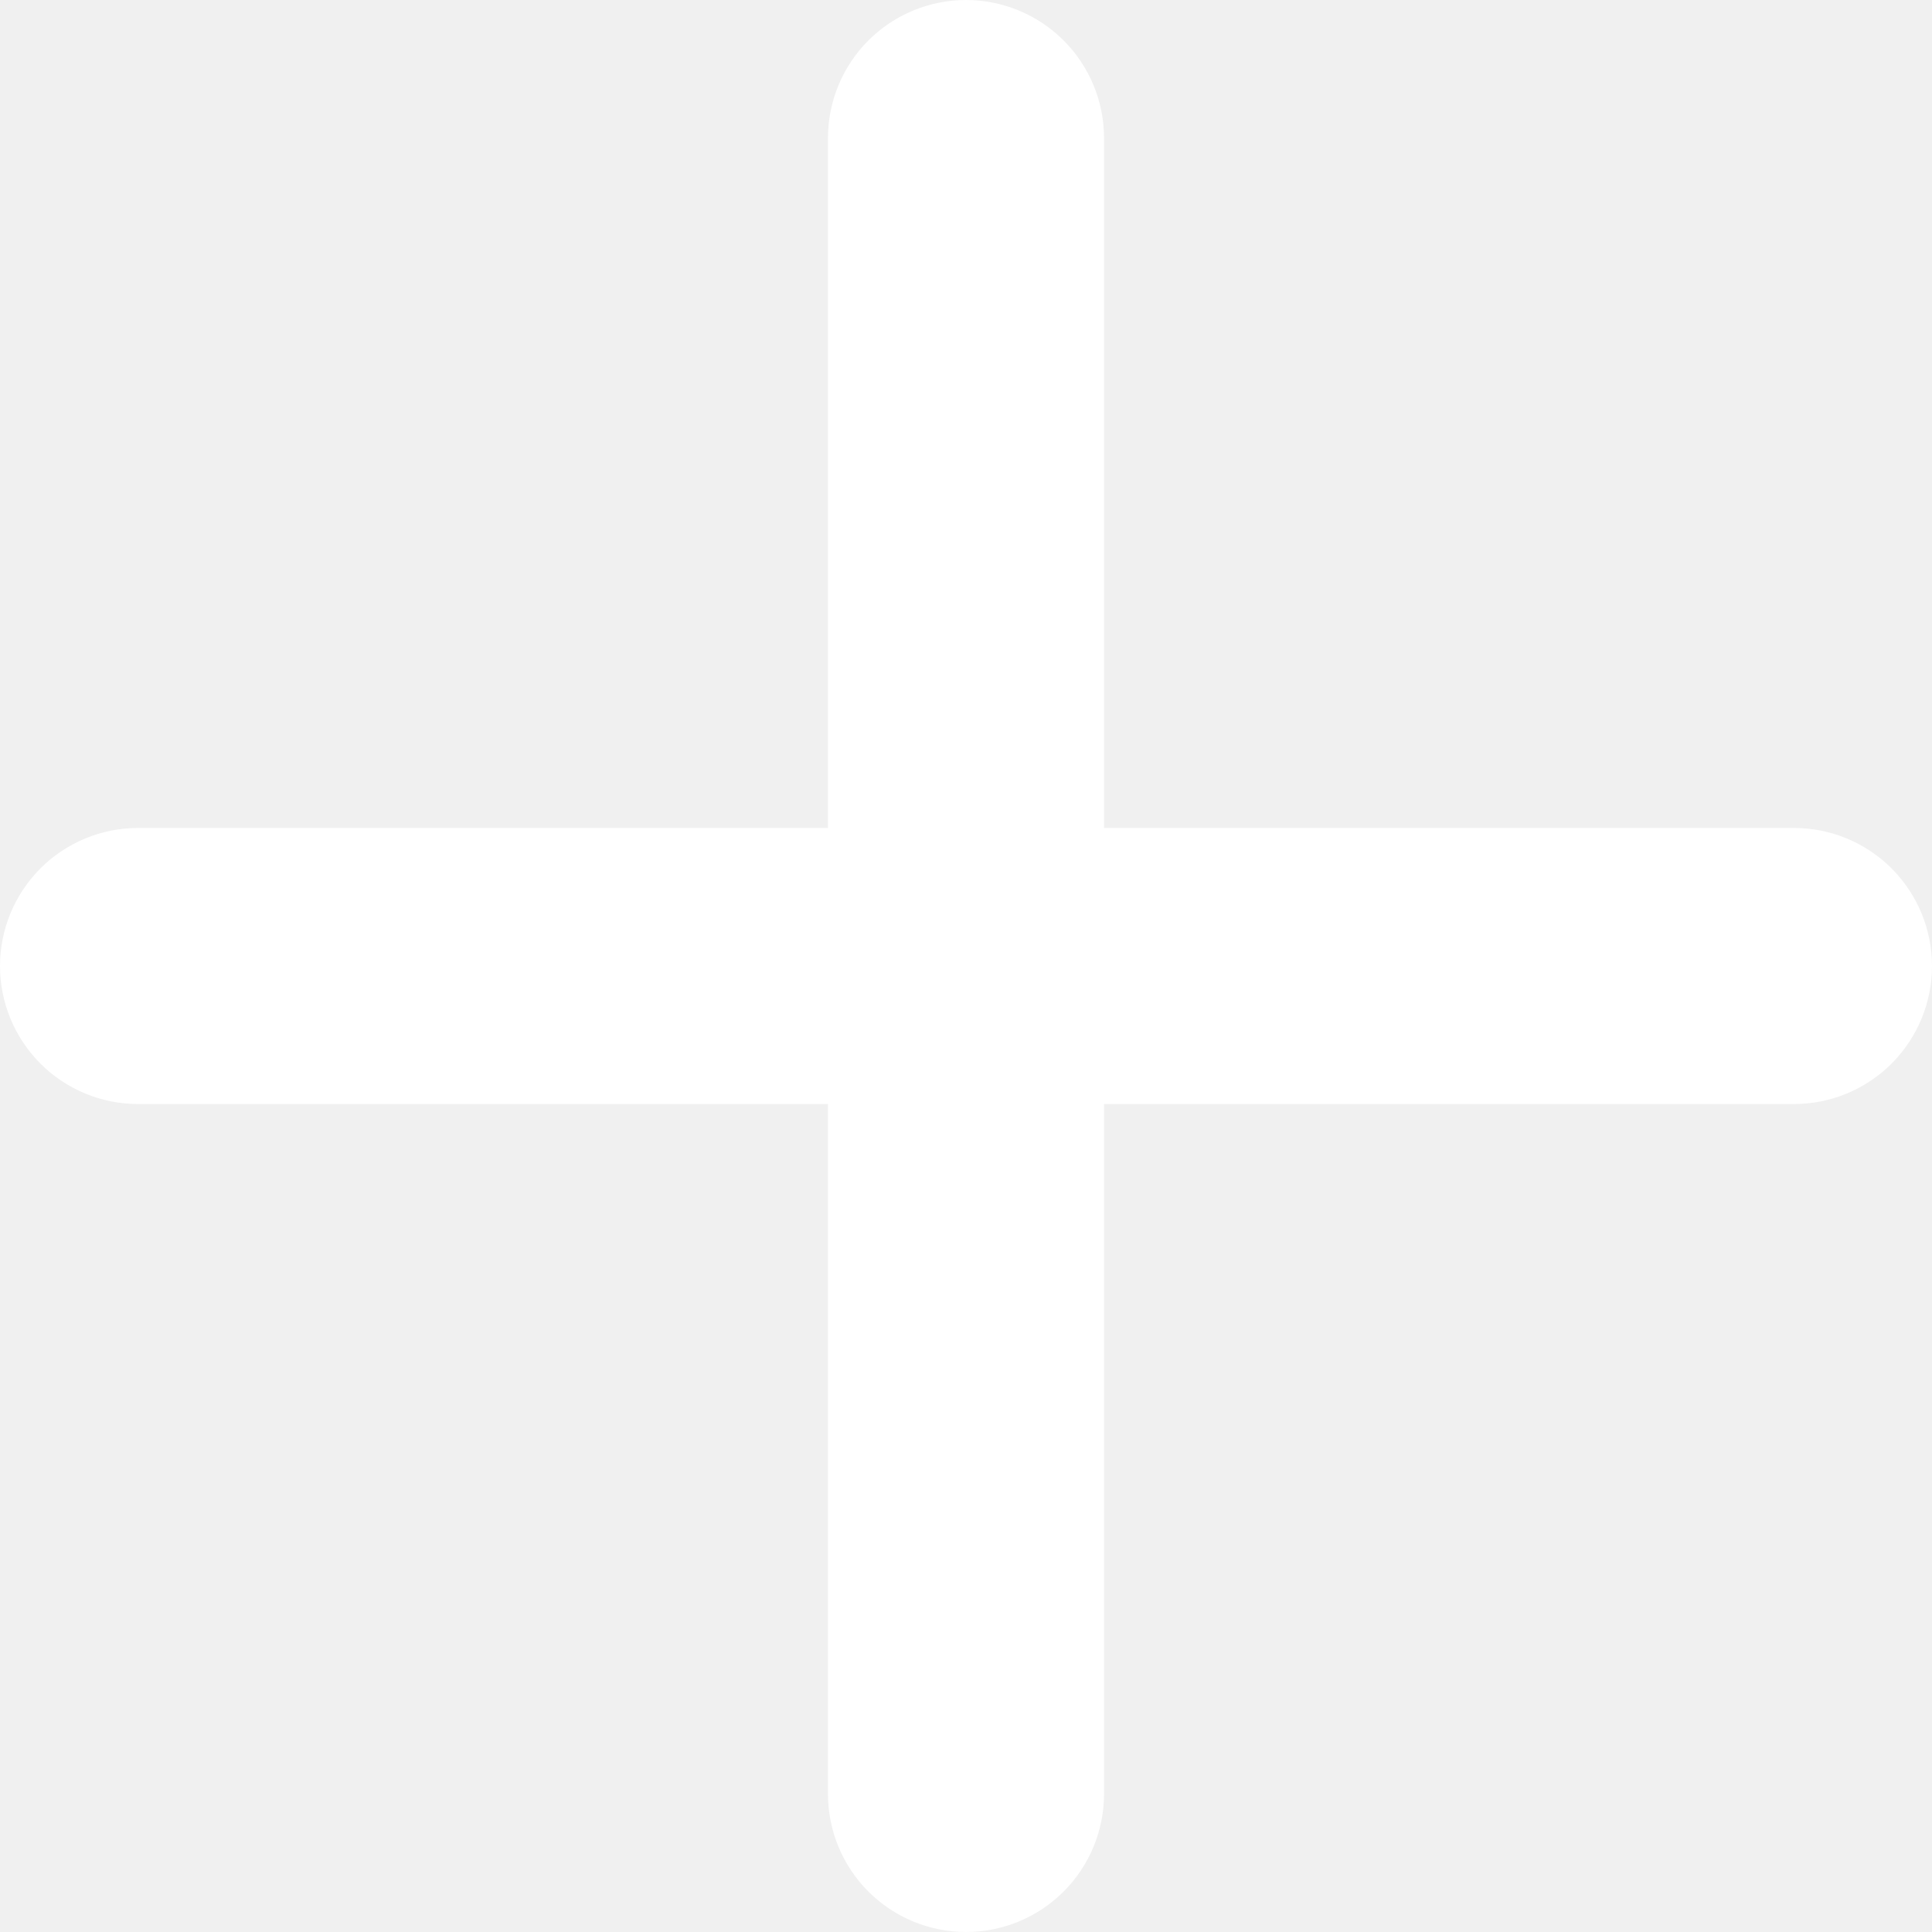
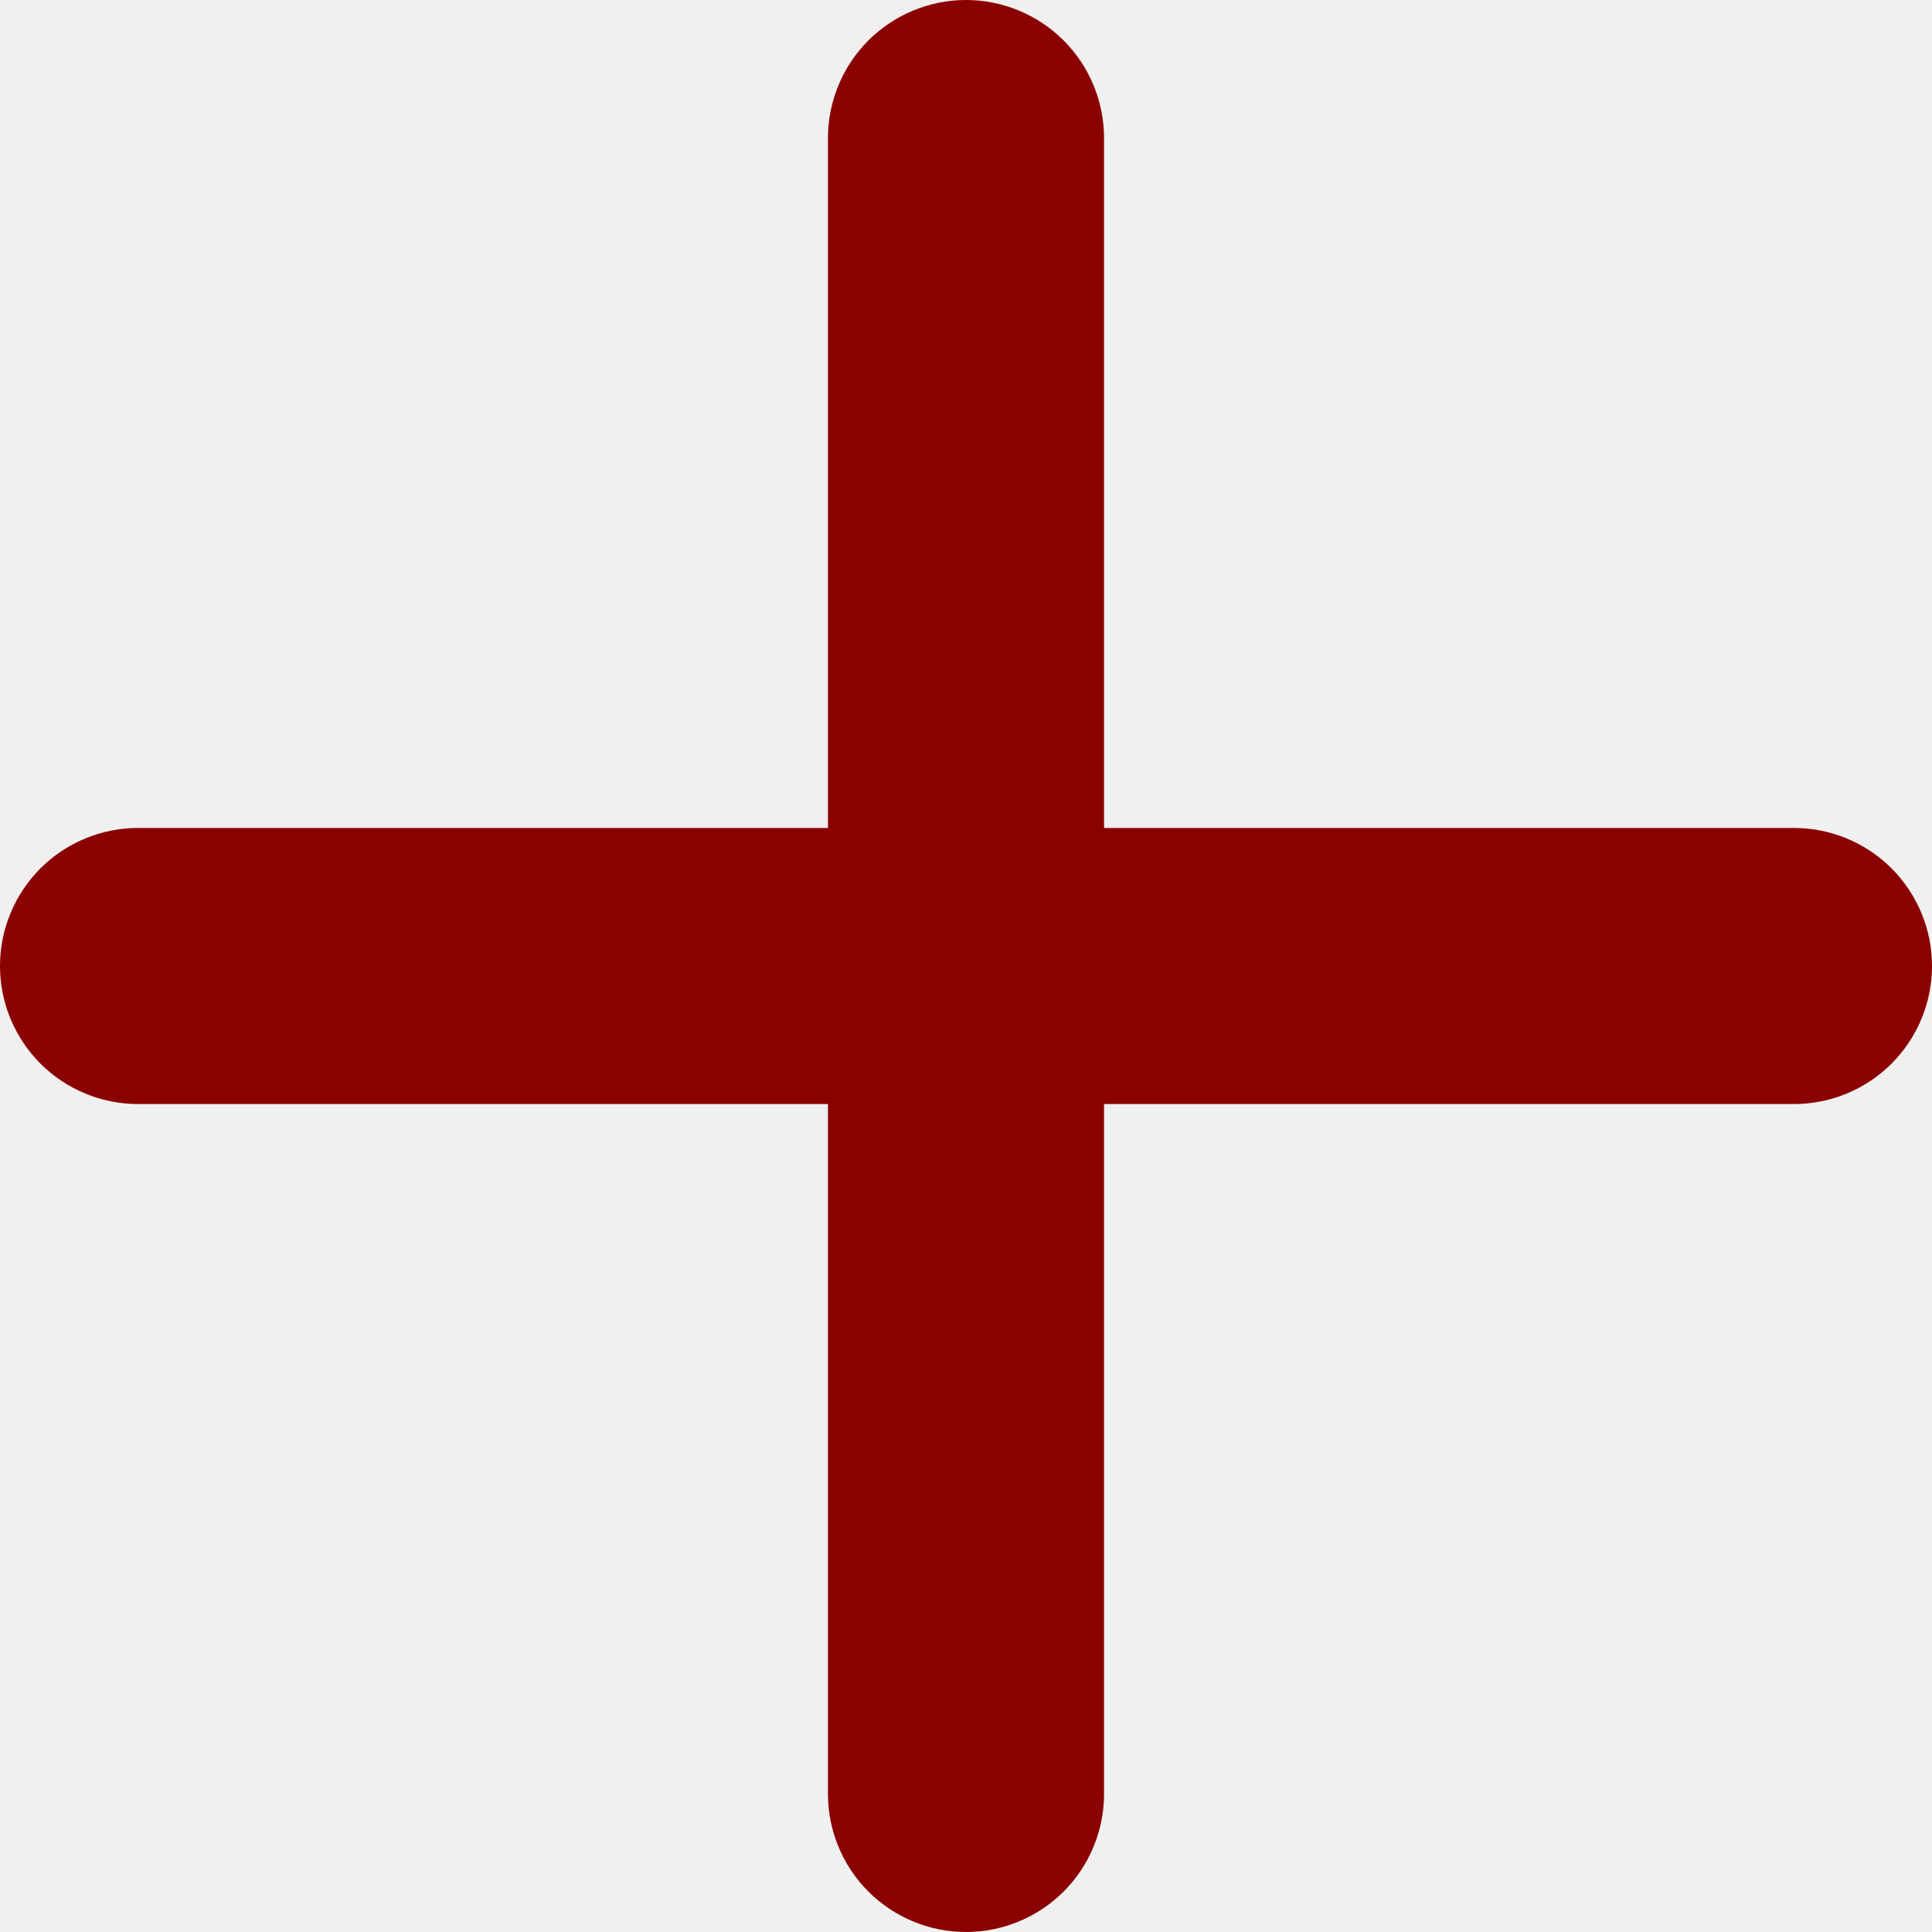
<svg xmlns="http://www.w3.org/2000/svg" width="20" height="20" viewBox="0 0 20 20" fill="none">
-   <path d="M11.429 1.429C11.429 1.05 11.278 0.686 11.01 0.418C10.742 0.151 10.379 0 10 0C9.621 0 9.258 0.151 8.99 0.418C8.722 0.686 8.571 1.05 8.571 1.429V8.571H1.429C1.05 8.571 0.686 8.722 0.418 8.99C0.151 9.258 0 9.621 0 10C0 10.379 0.151 10.742 0.418 11.01C0.686 11.278 1.05 11.429 1.429 11.429H8.571V18.571C8.571 18.95 8.722 19.314 8.99 19.582C9.258 19.849 9.621 20 10 20C10.379 20 10.742 19.849 11.01 19.582C11.278 19.314 11.429 18.95 11.429 18.571V11.429H18.571C18.95 11.429 19.314 11.278 19.582 11.01C19.849 10.742 20 10.379 20 10C20 9.621 19.849 9.258 19.582 8.99C19.314 8.722 18.95 8.571 18.571 8.571H11.429V1.429Z" fill="white" />
+   <path d="M11.429 1.429C11.429 1.05 11.278 0.686 11.01 0.418C10.742 0.151 10.379 0 10 0C9.621 0 9.258 0.151 8.99 0.418C8.722 0.686 8.571 1.05 8.571 1.429V8.571H1.429C1.05 8.571 0.686 8.722 0.418 8.99C0.151 9.258 0 9.621 0 10C0 10.379 0.151 10.742 0.418 11.01C0.686 11.278 1.05 11.429 1.429 11.429H8.571V18.571C8.571 18.95 8.722 19.314 8.99 19.582C9.258 19.849 9.621 20 10 20C10.379 20 10.742 19.849 11.01 19.582C11.278 19.314 11.429 18.95 11.429 18.571V11.429H18.571C18.95 11.429 19.314 11.278 19.582 11.01C19.849 10.742 20 10.379 20 10C20 9.621 19.849 9.258 19.582 8.99C19.314 8.722 18.95 8.571 18.571 8.571H11.429V1.429Z" fill="darkred" />
</svg>
